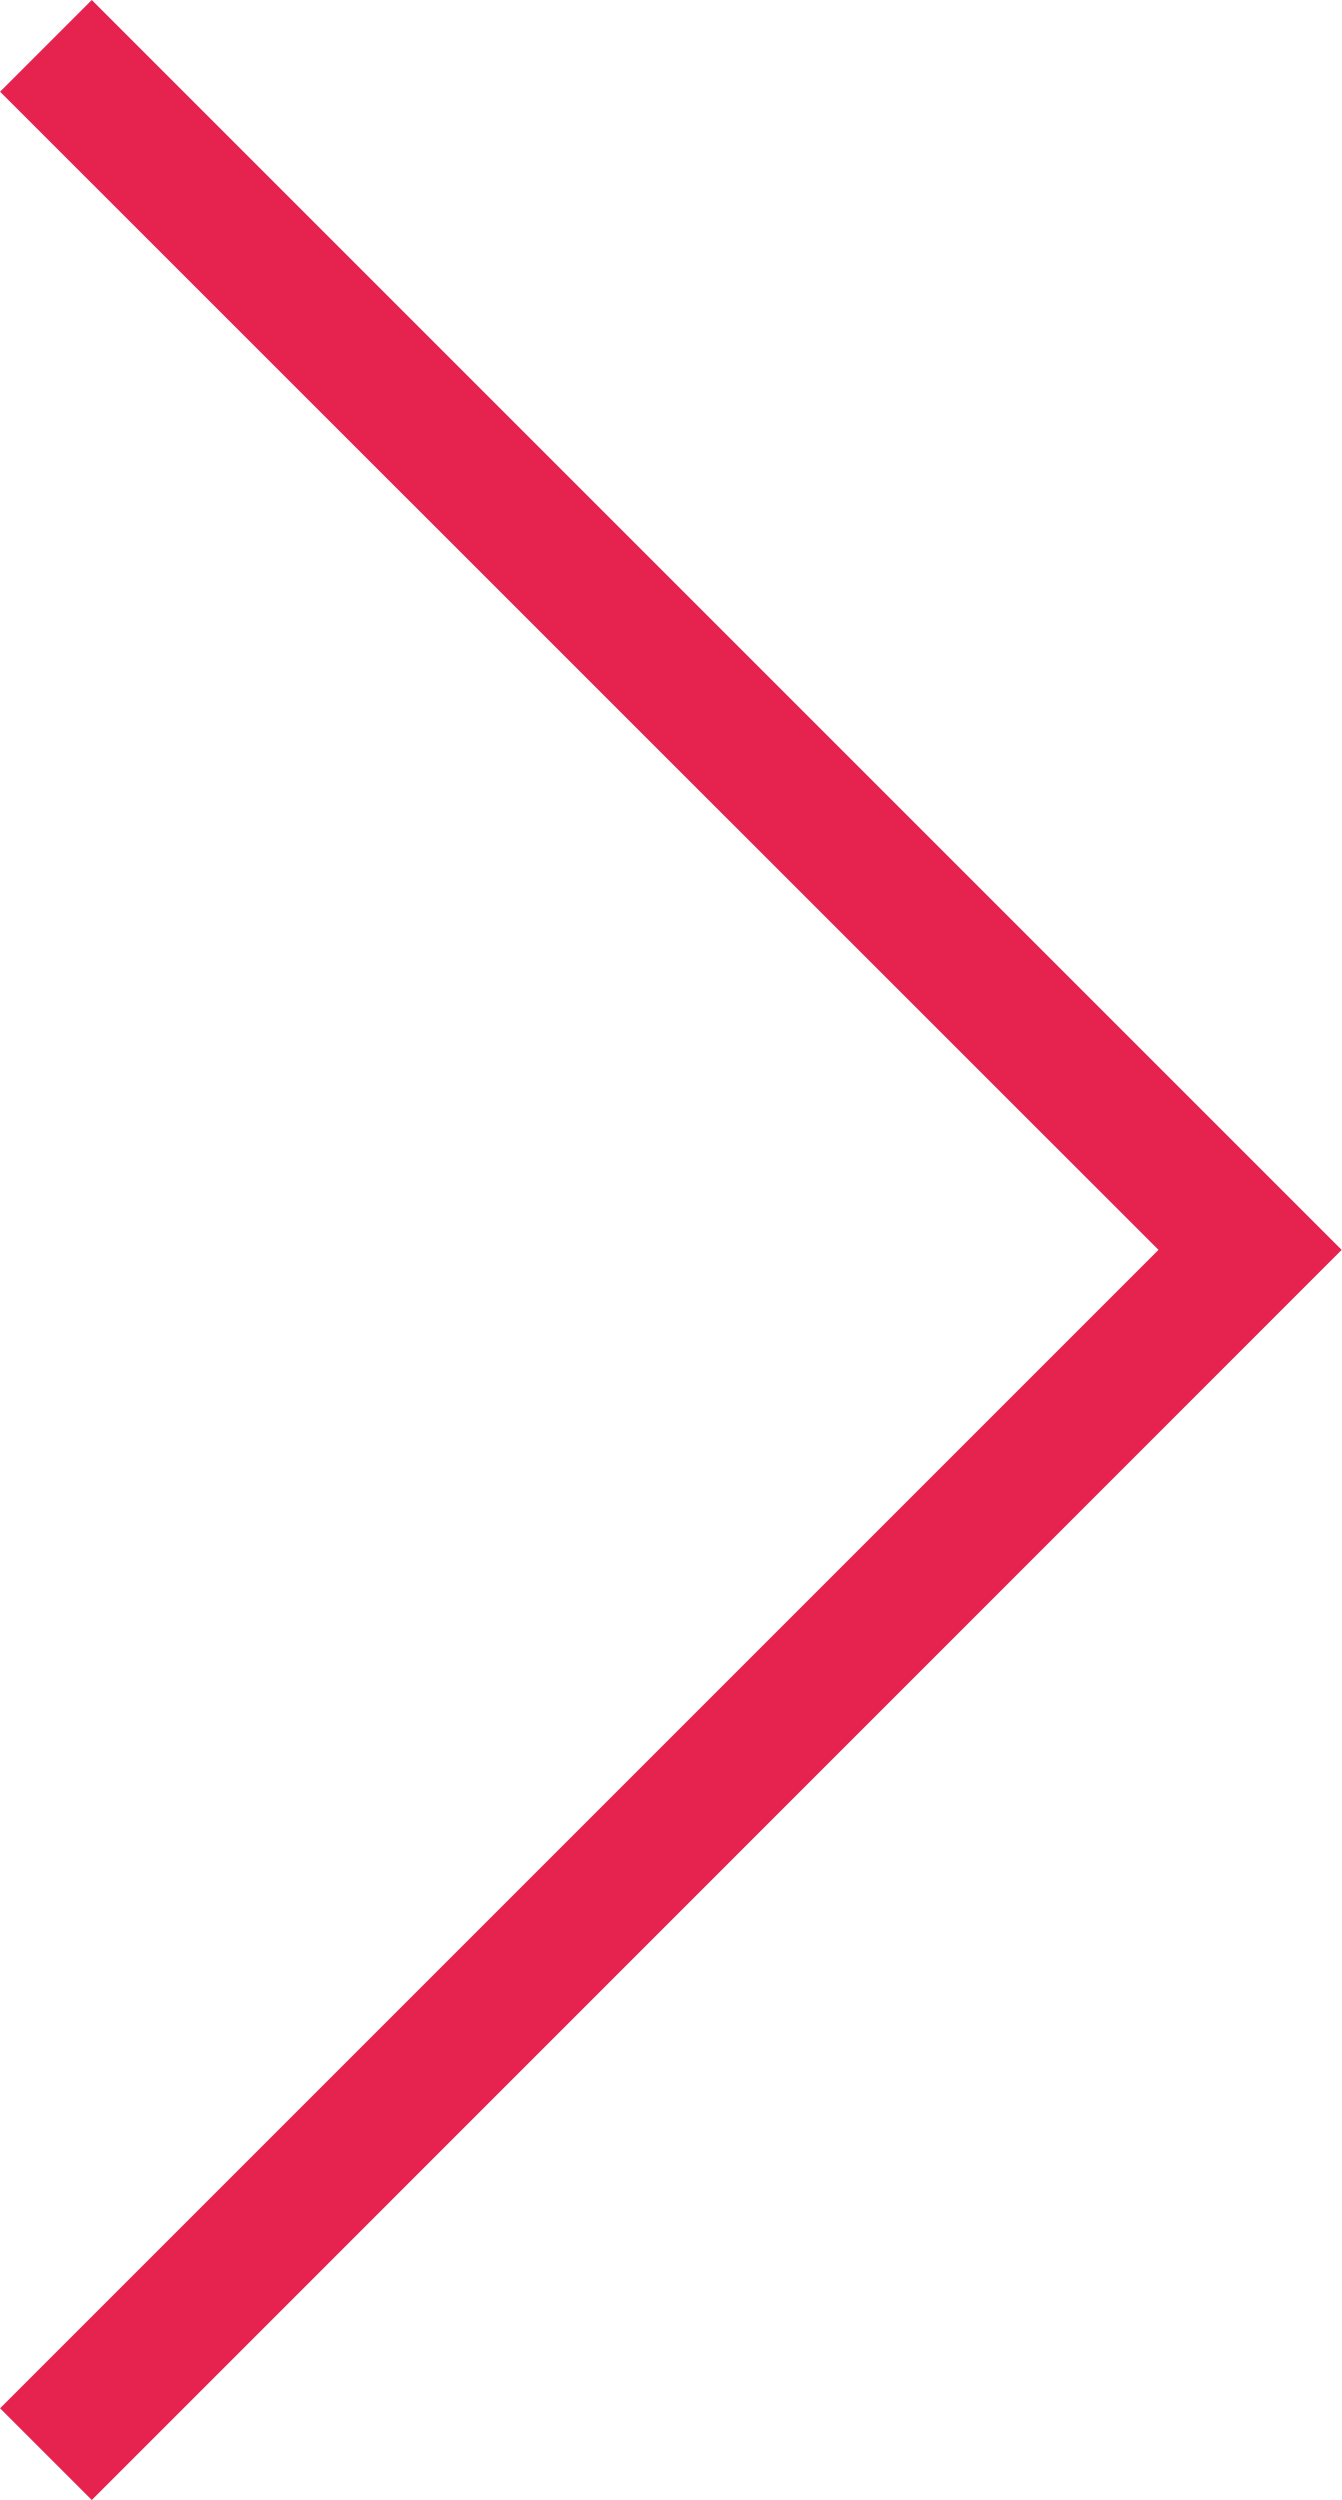
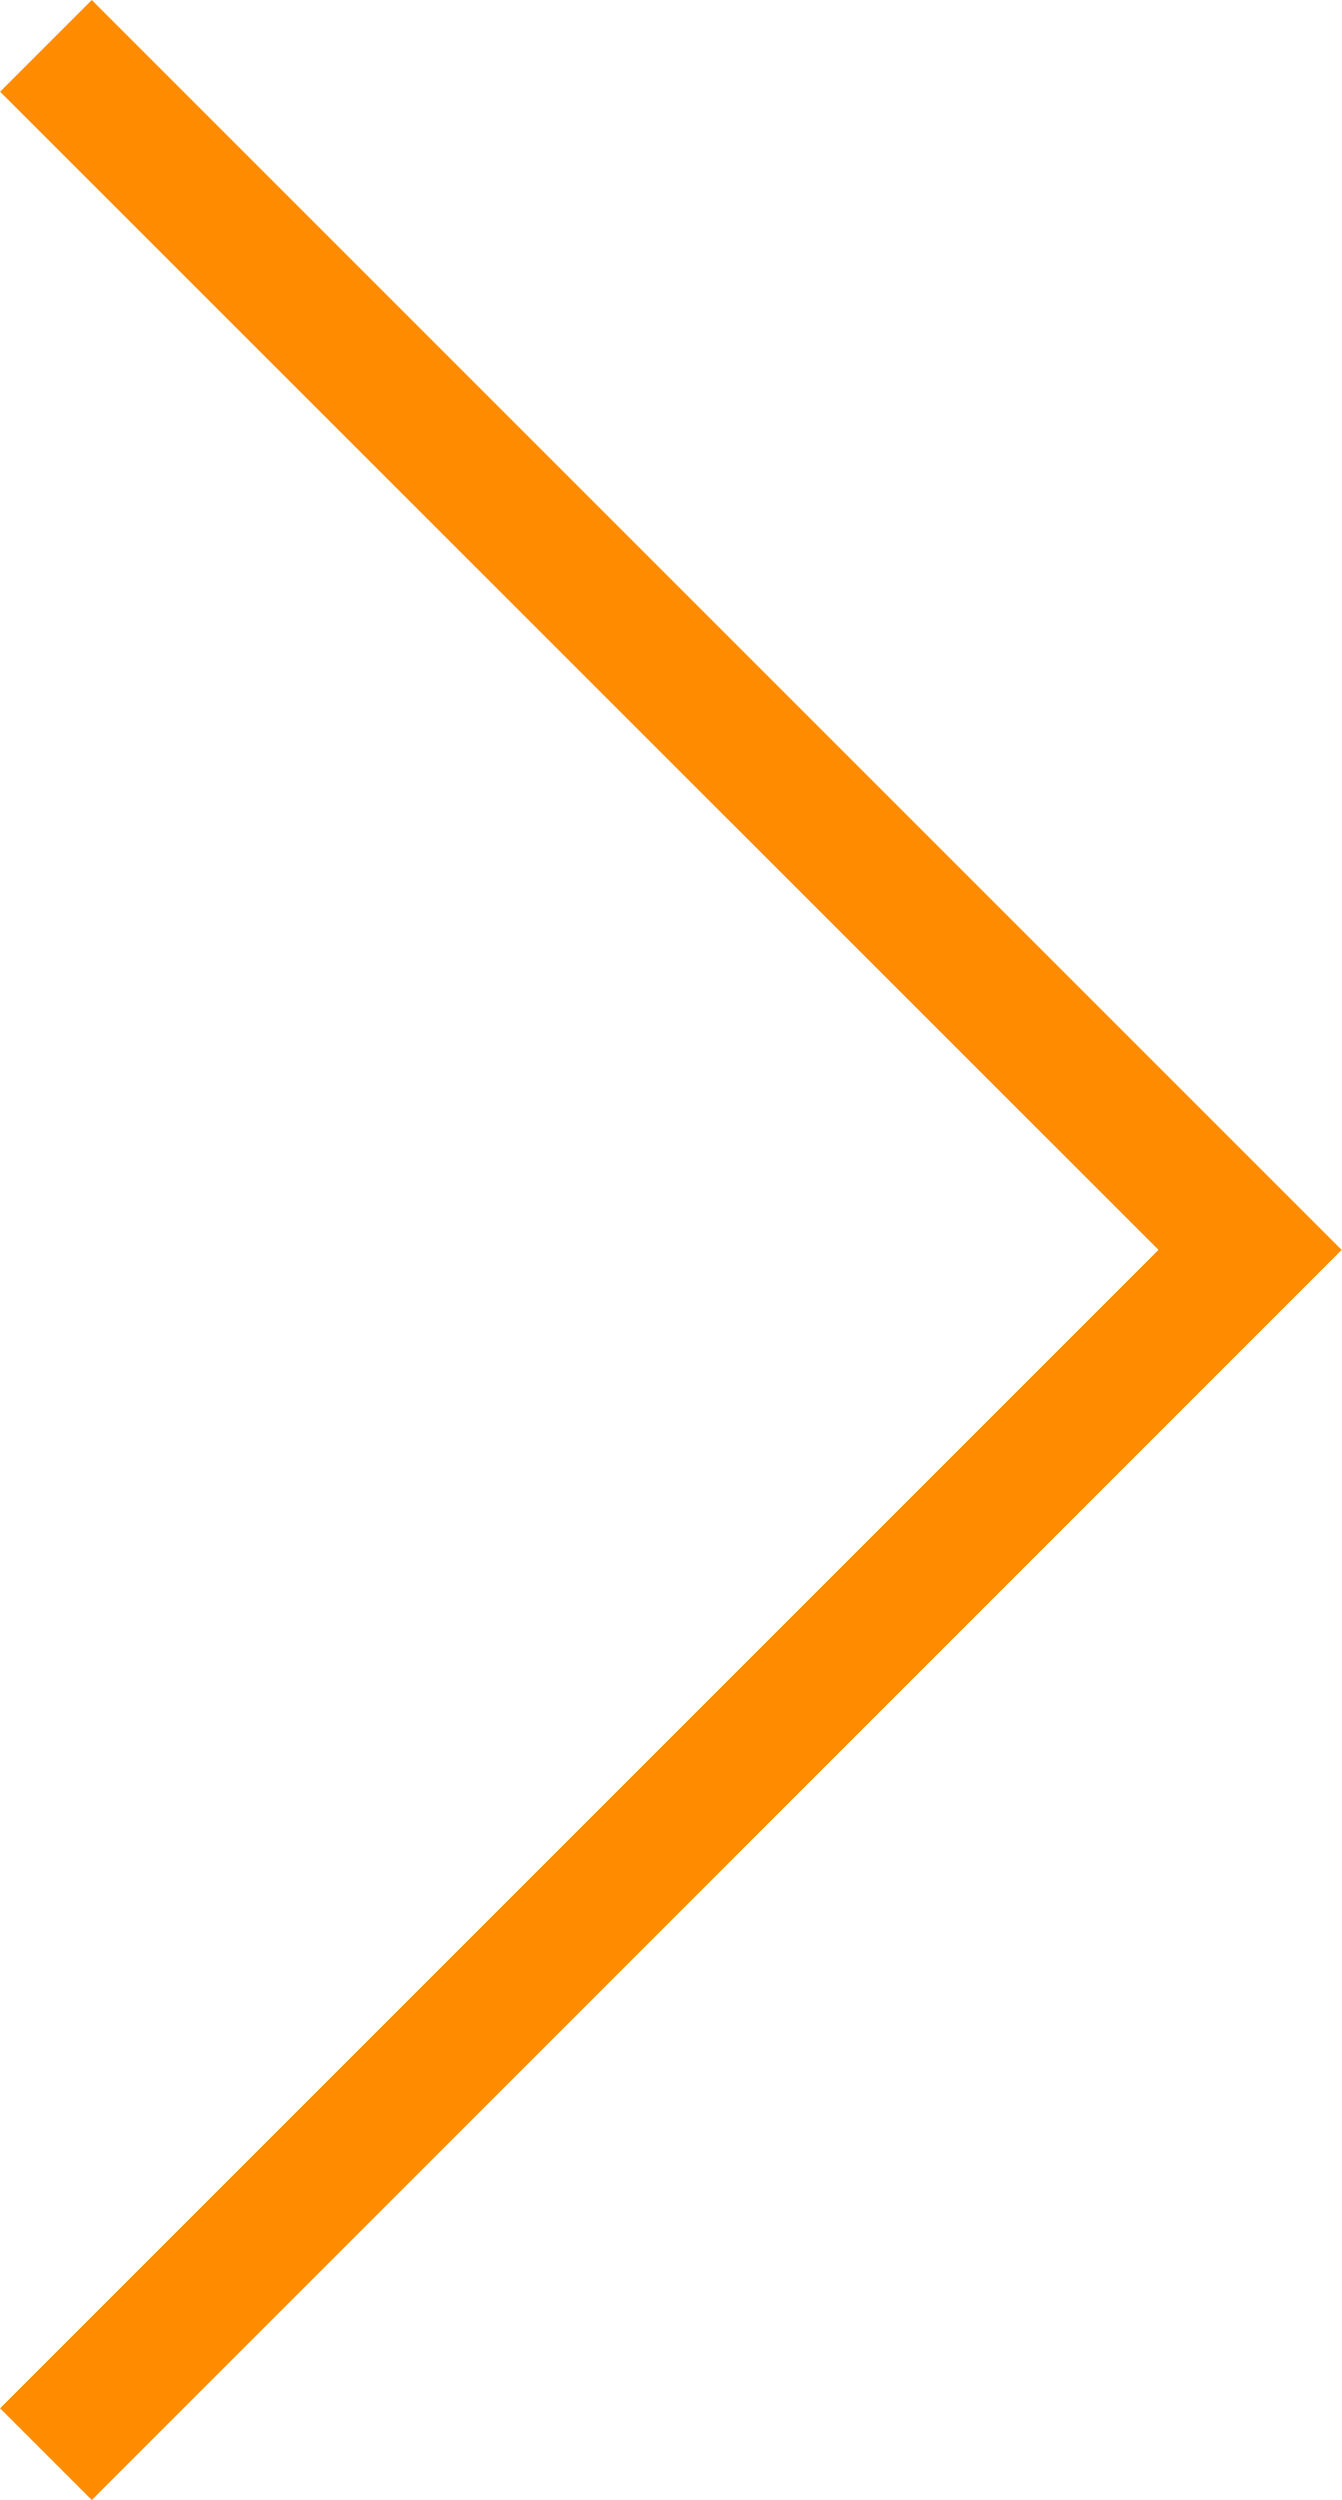
<svg xmlns="http://www.w3.org/2000/svg" width="38.97mm" height="72.61mm" viewBox="0 0 110.45 205.82">
  <defs>
-     <style>.a{fill:#e6224f;}</style>
+     <style>.a{fill:#ff8c00;}</style>
  </defs>
  <polygon class="a" points="0 198.27 95.37 102.9 0 7.55 7.55 0 110.45 102.9 7.55 205.82 0 198.27" />
</svg>
